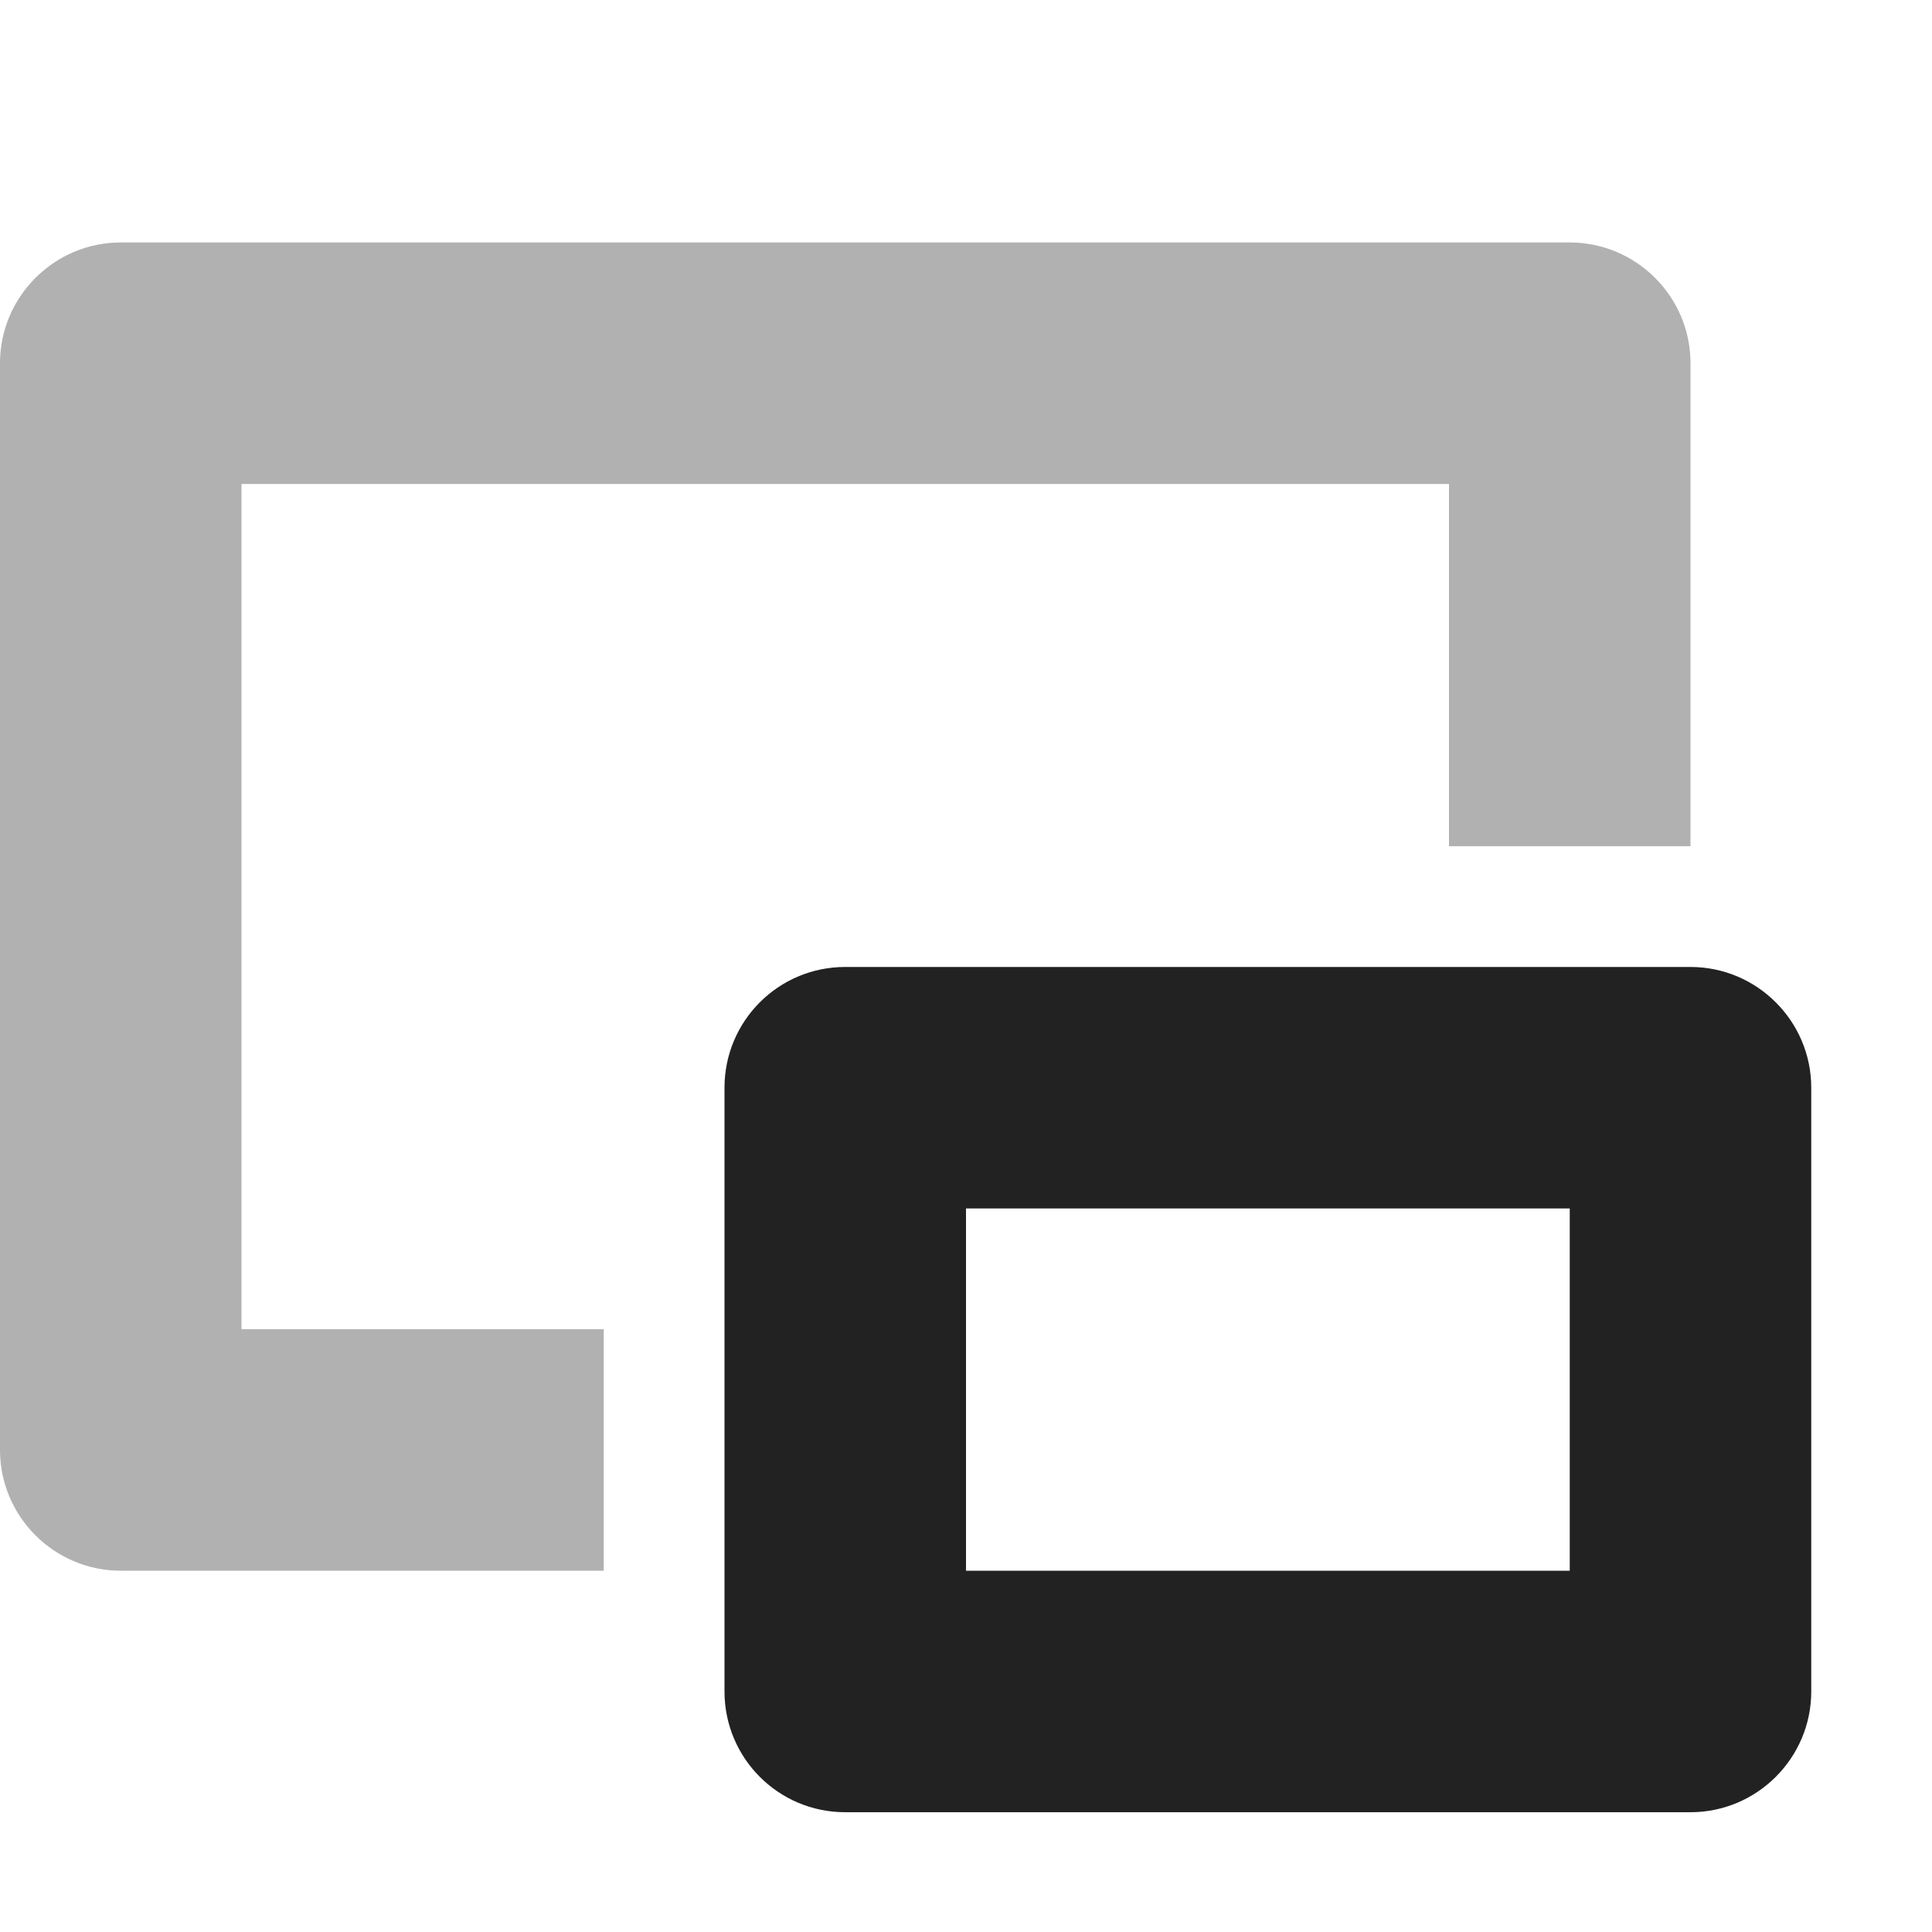
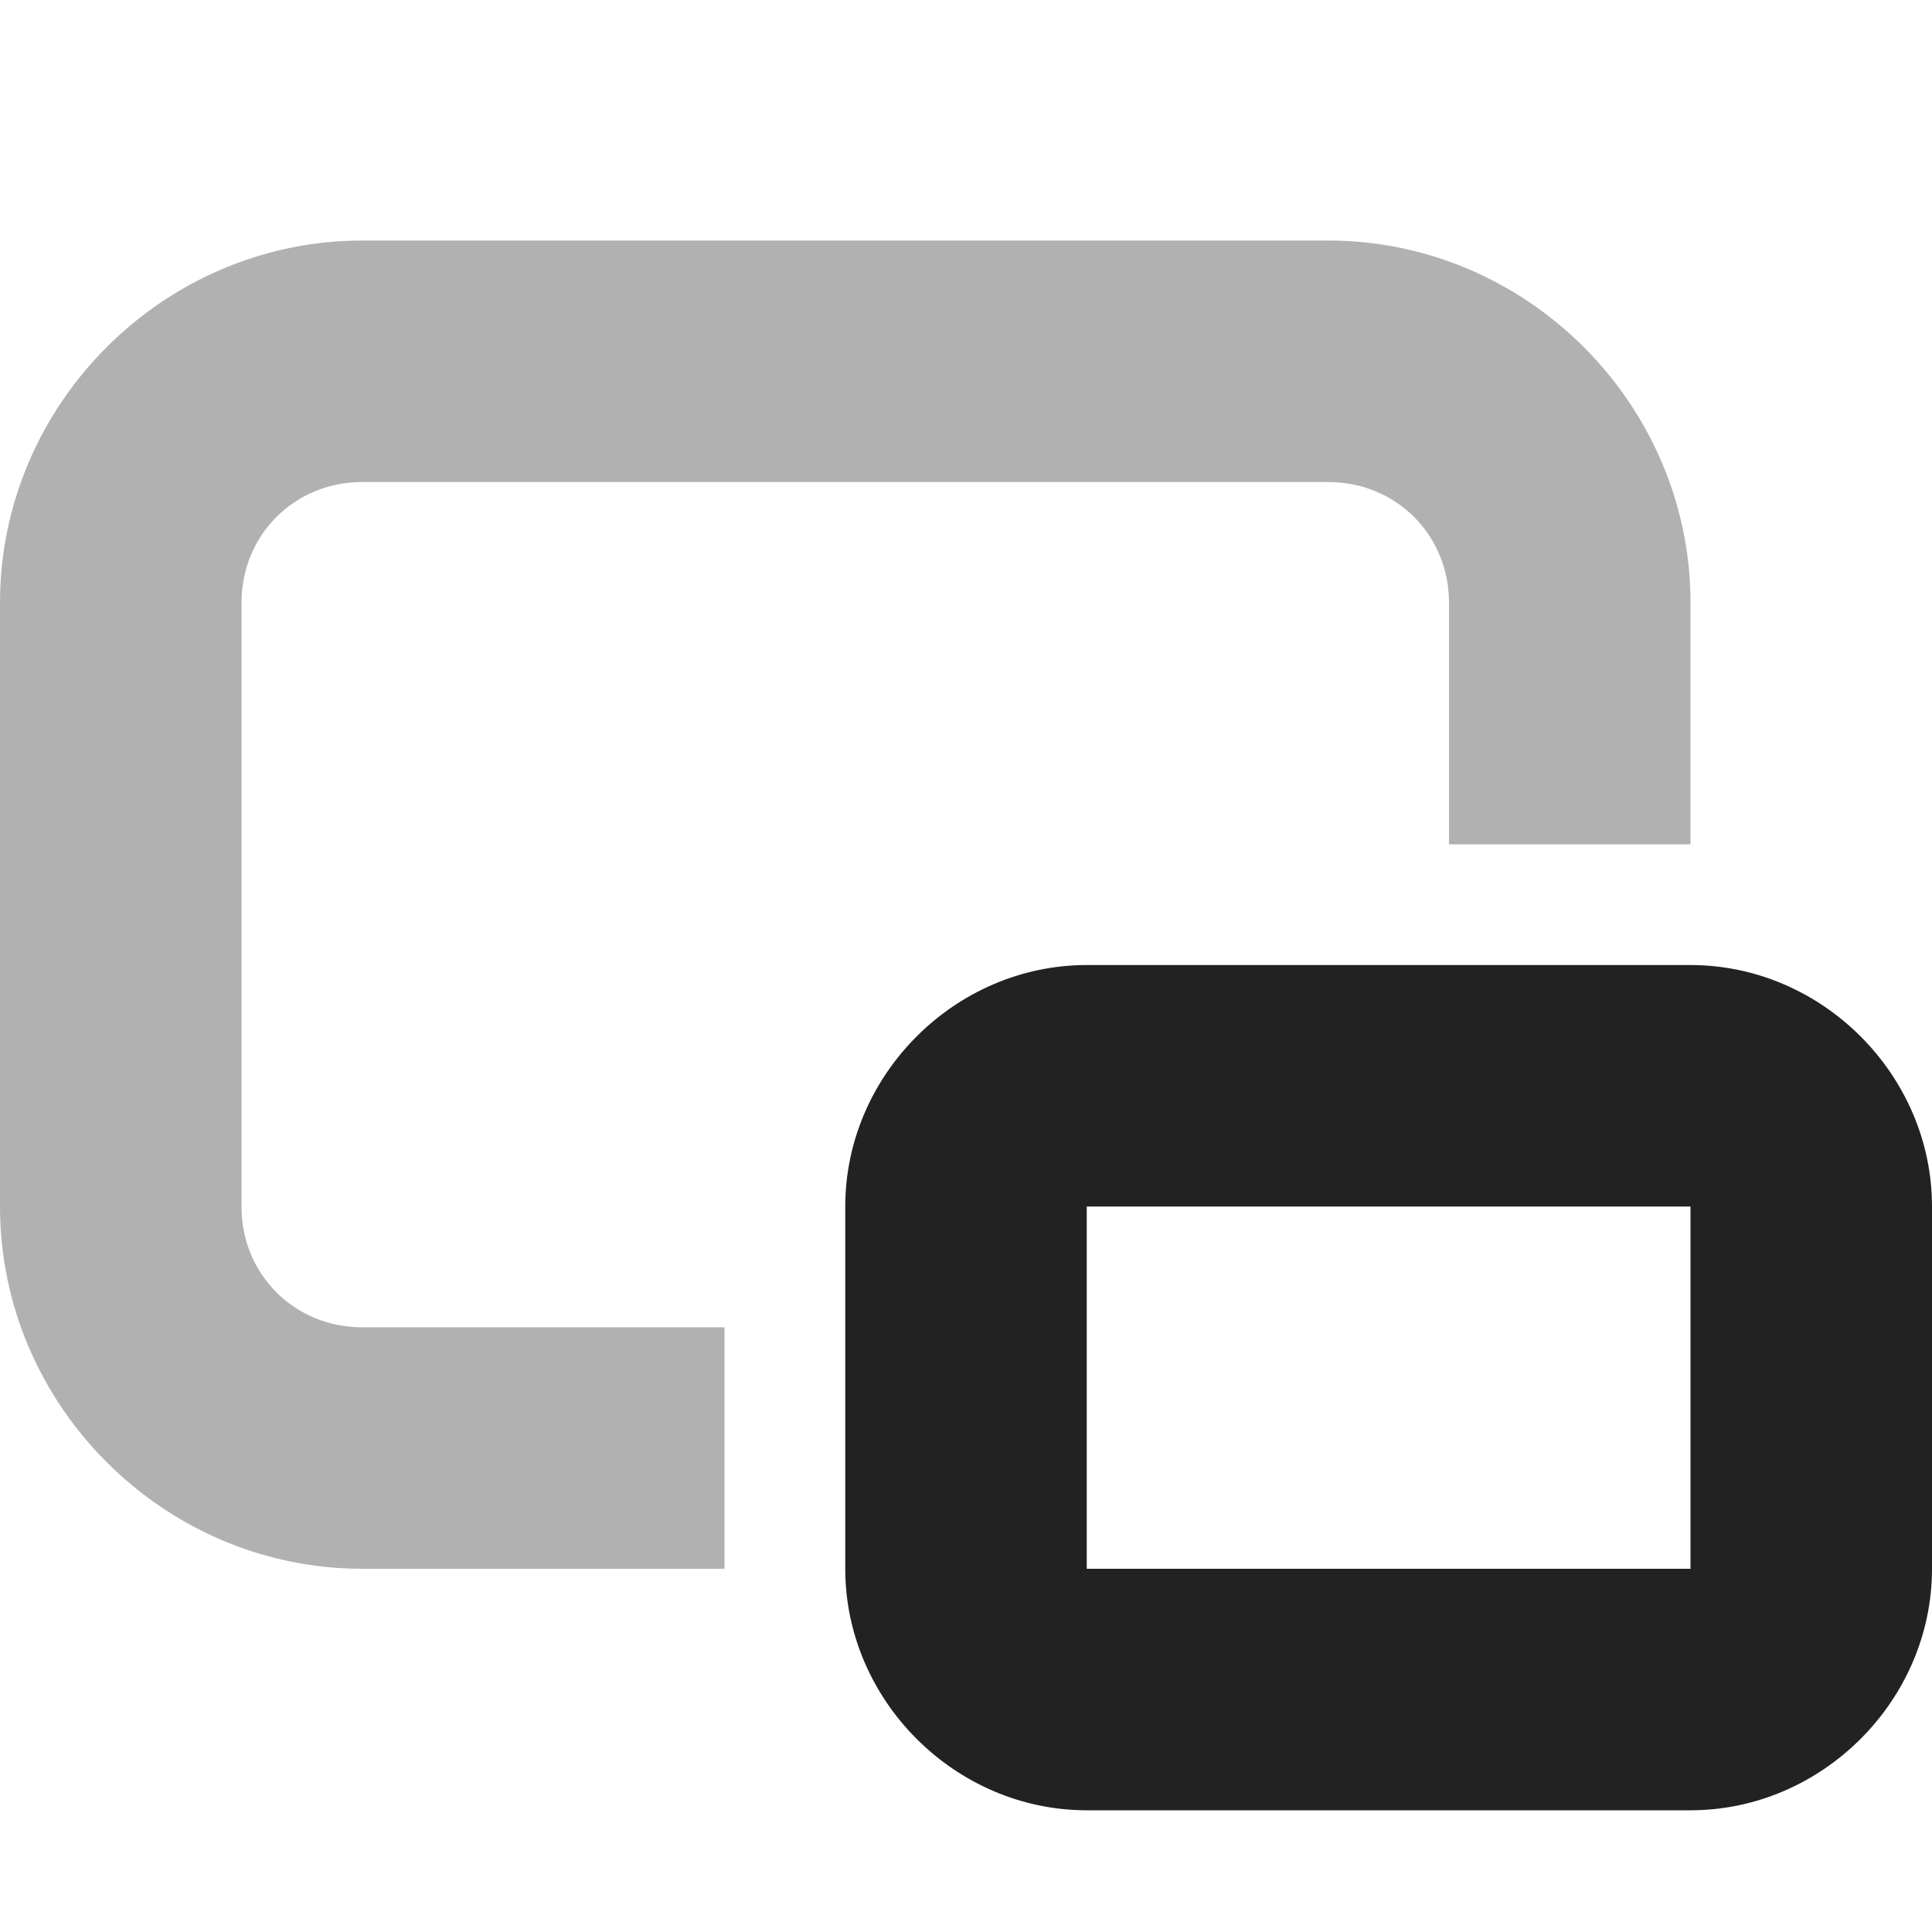
<svg xmlns="http://www.w3.org/2000/svg" height="16px" viewBox="0 0 16 16" width="16px">
  <g fill="#222222">
-     <path d="m 1 2.008 c -0.551 0 -1 0.449 -1 1 v 9 c 0 0.551 0.449 1 1 1 h 4 v -2 h -3 v -7 h 10 v 3 h 2 v -4 c 0 -0.551 -0.449 -1 -1 -1 z m 0 0" fill-opacity="0.349" />
-     <path d="m 7 8.008 c -0.555 0 -1 0.449 -1 1 v 5 c 0 0.551 0.445 1 1 1 h 7 c 0.551 0 1 -0.449 1 -1 v -5 c 0 -0.551 -0.449 -1 -1 -1 z m 1 2 h 5 v 3 h -5 z m 0 0" />
+     <path d="m 0 4.992 c 0 -1.645 1.355 -3 3 -3 h 8 c 1.645 0 3 1.355 3 3 v 2 h -2 v -2 c 0 -0.562 -0.438 -1 -1 -1 h -8 c -0.562 0 -1 0.438 -1 1 v 5 c 0 0.562 0.438 1 1 1 h 3 v 2 h -3 c -1.645 0 -3 -1.355 -3 -3 z m 0 0" fill-opacity="0.349" />
+     <path d="m 9 7.992 c -1.09 0 -2 0.91 -2 2 v 3 c 0 1.09 0.91 2 2 2 h 5 c 1.09 0 2 -0.91 2 -2 v -3 c 0 -1.09 -0.91 -2 -2 -2 z m 0 2 h 5 v 3 h -5 z m 0 0" />
  </g>
</svg>
